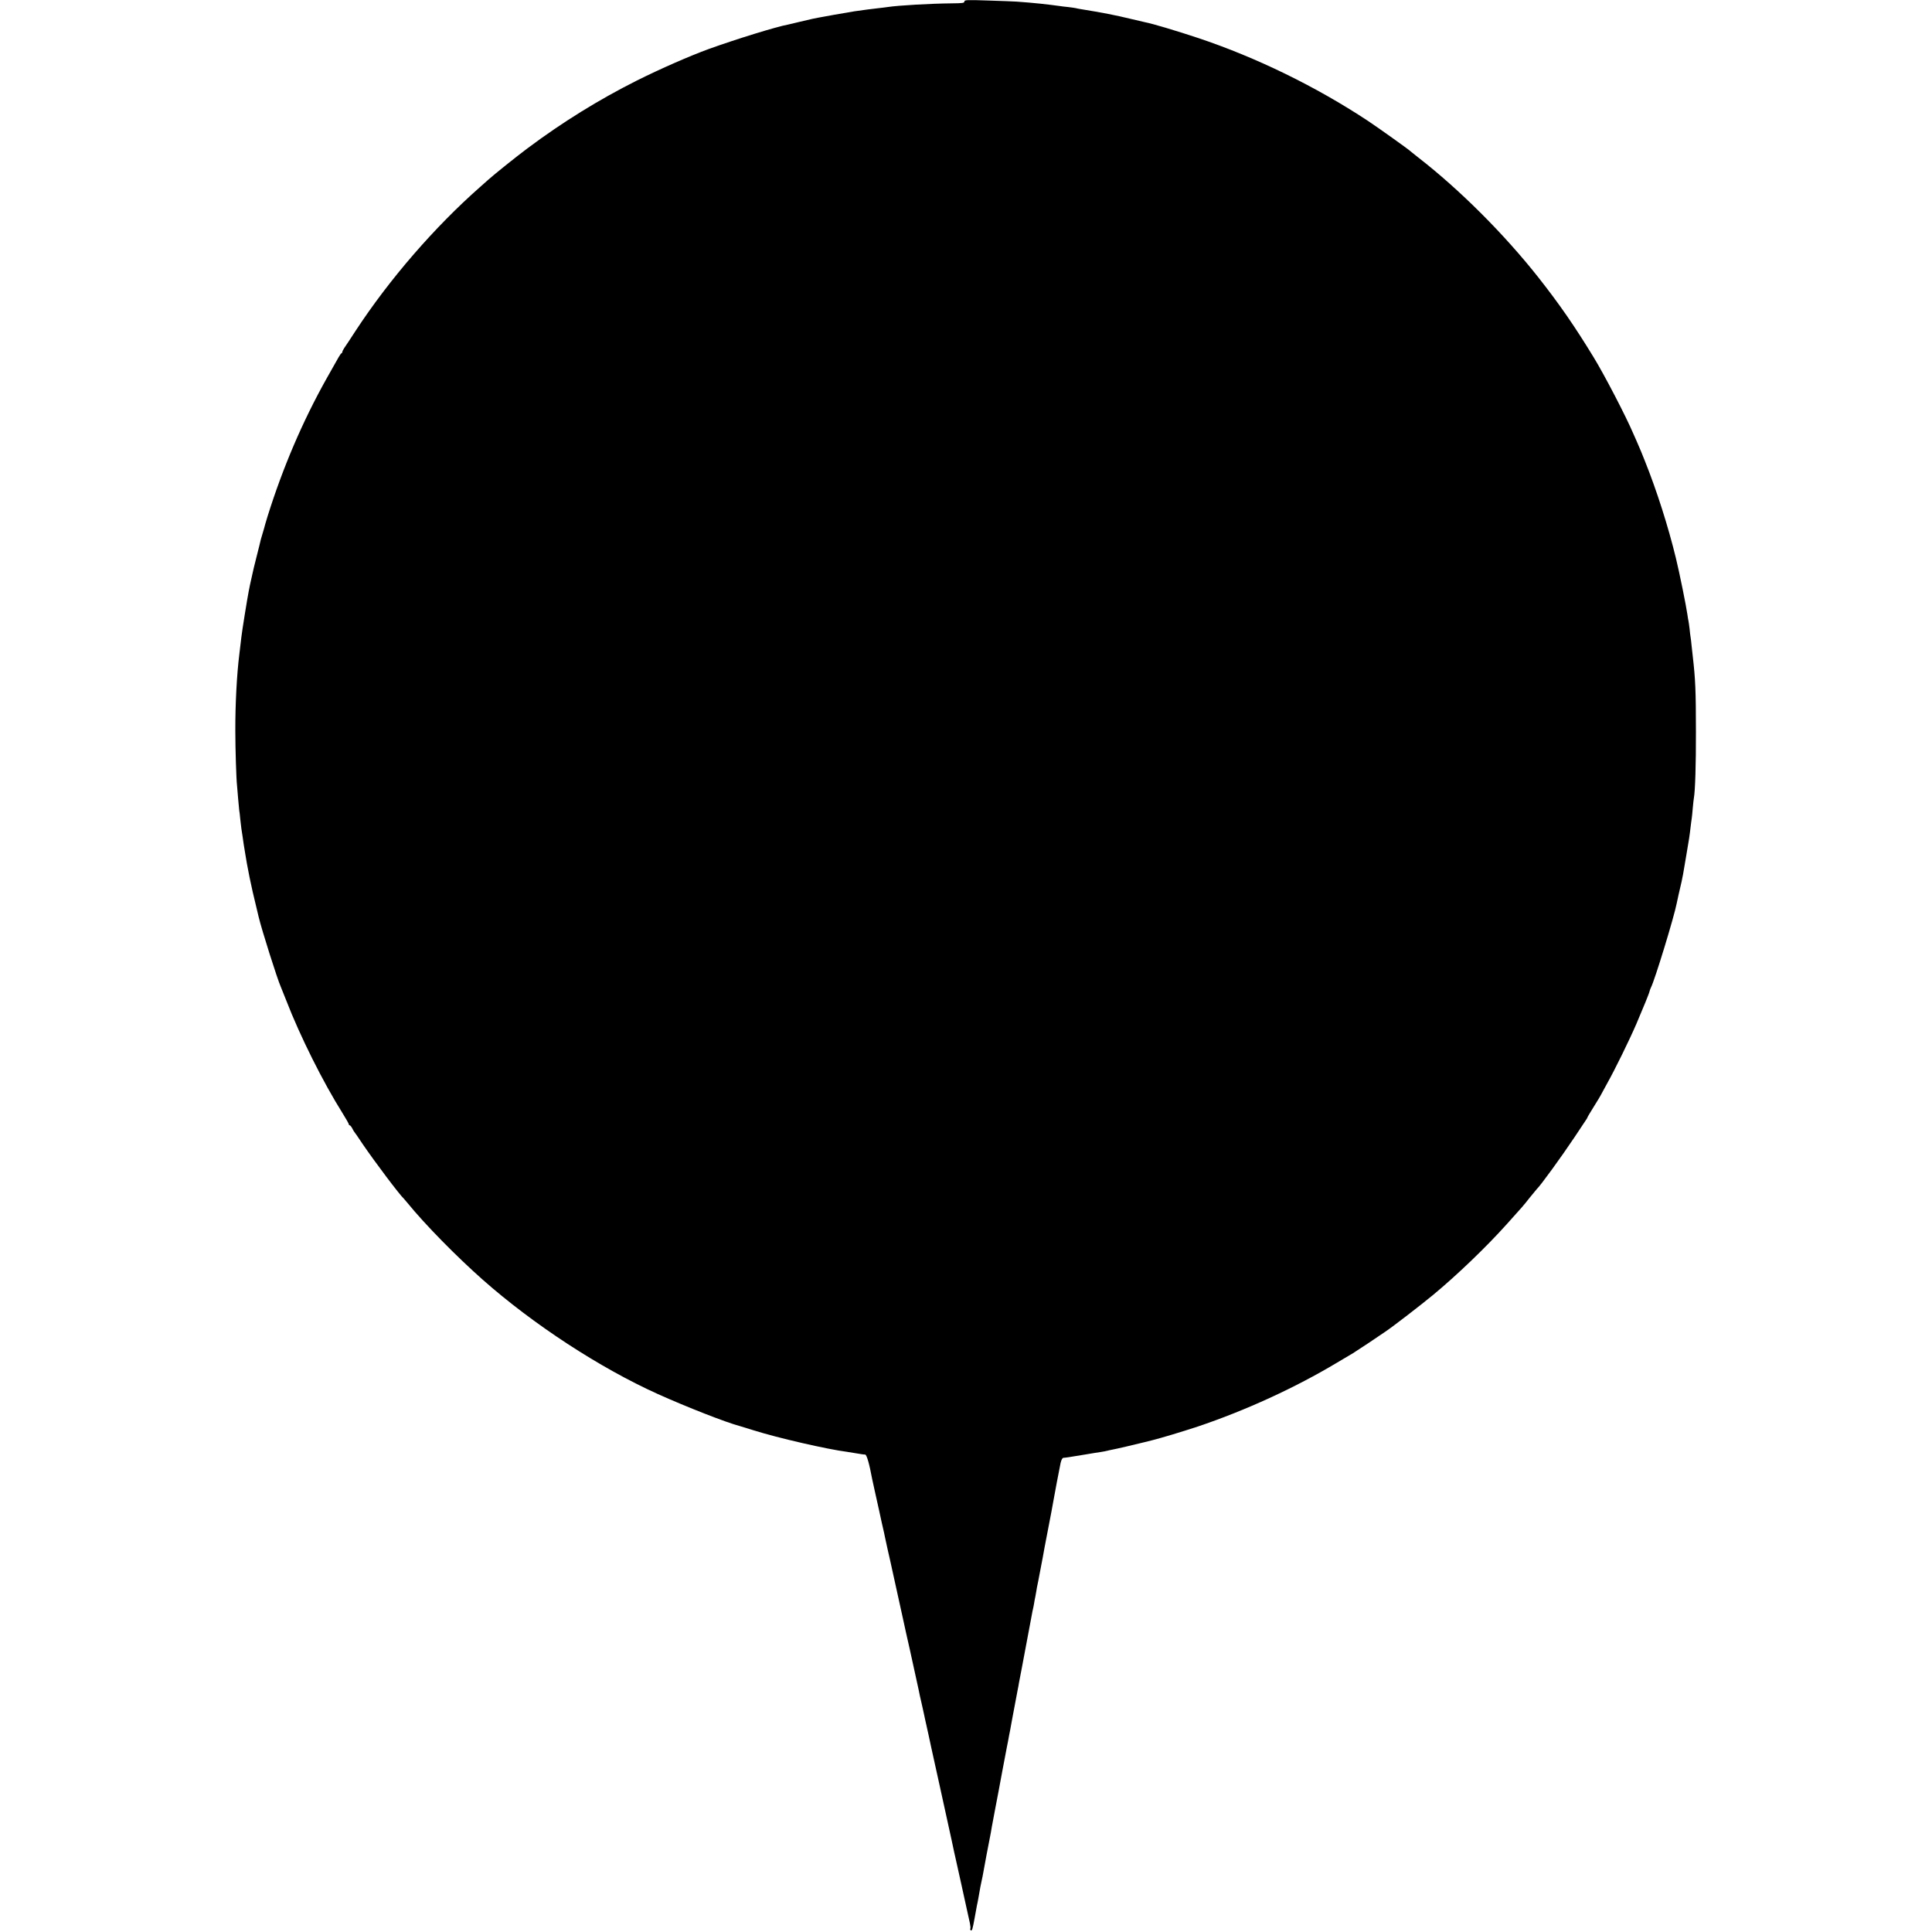
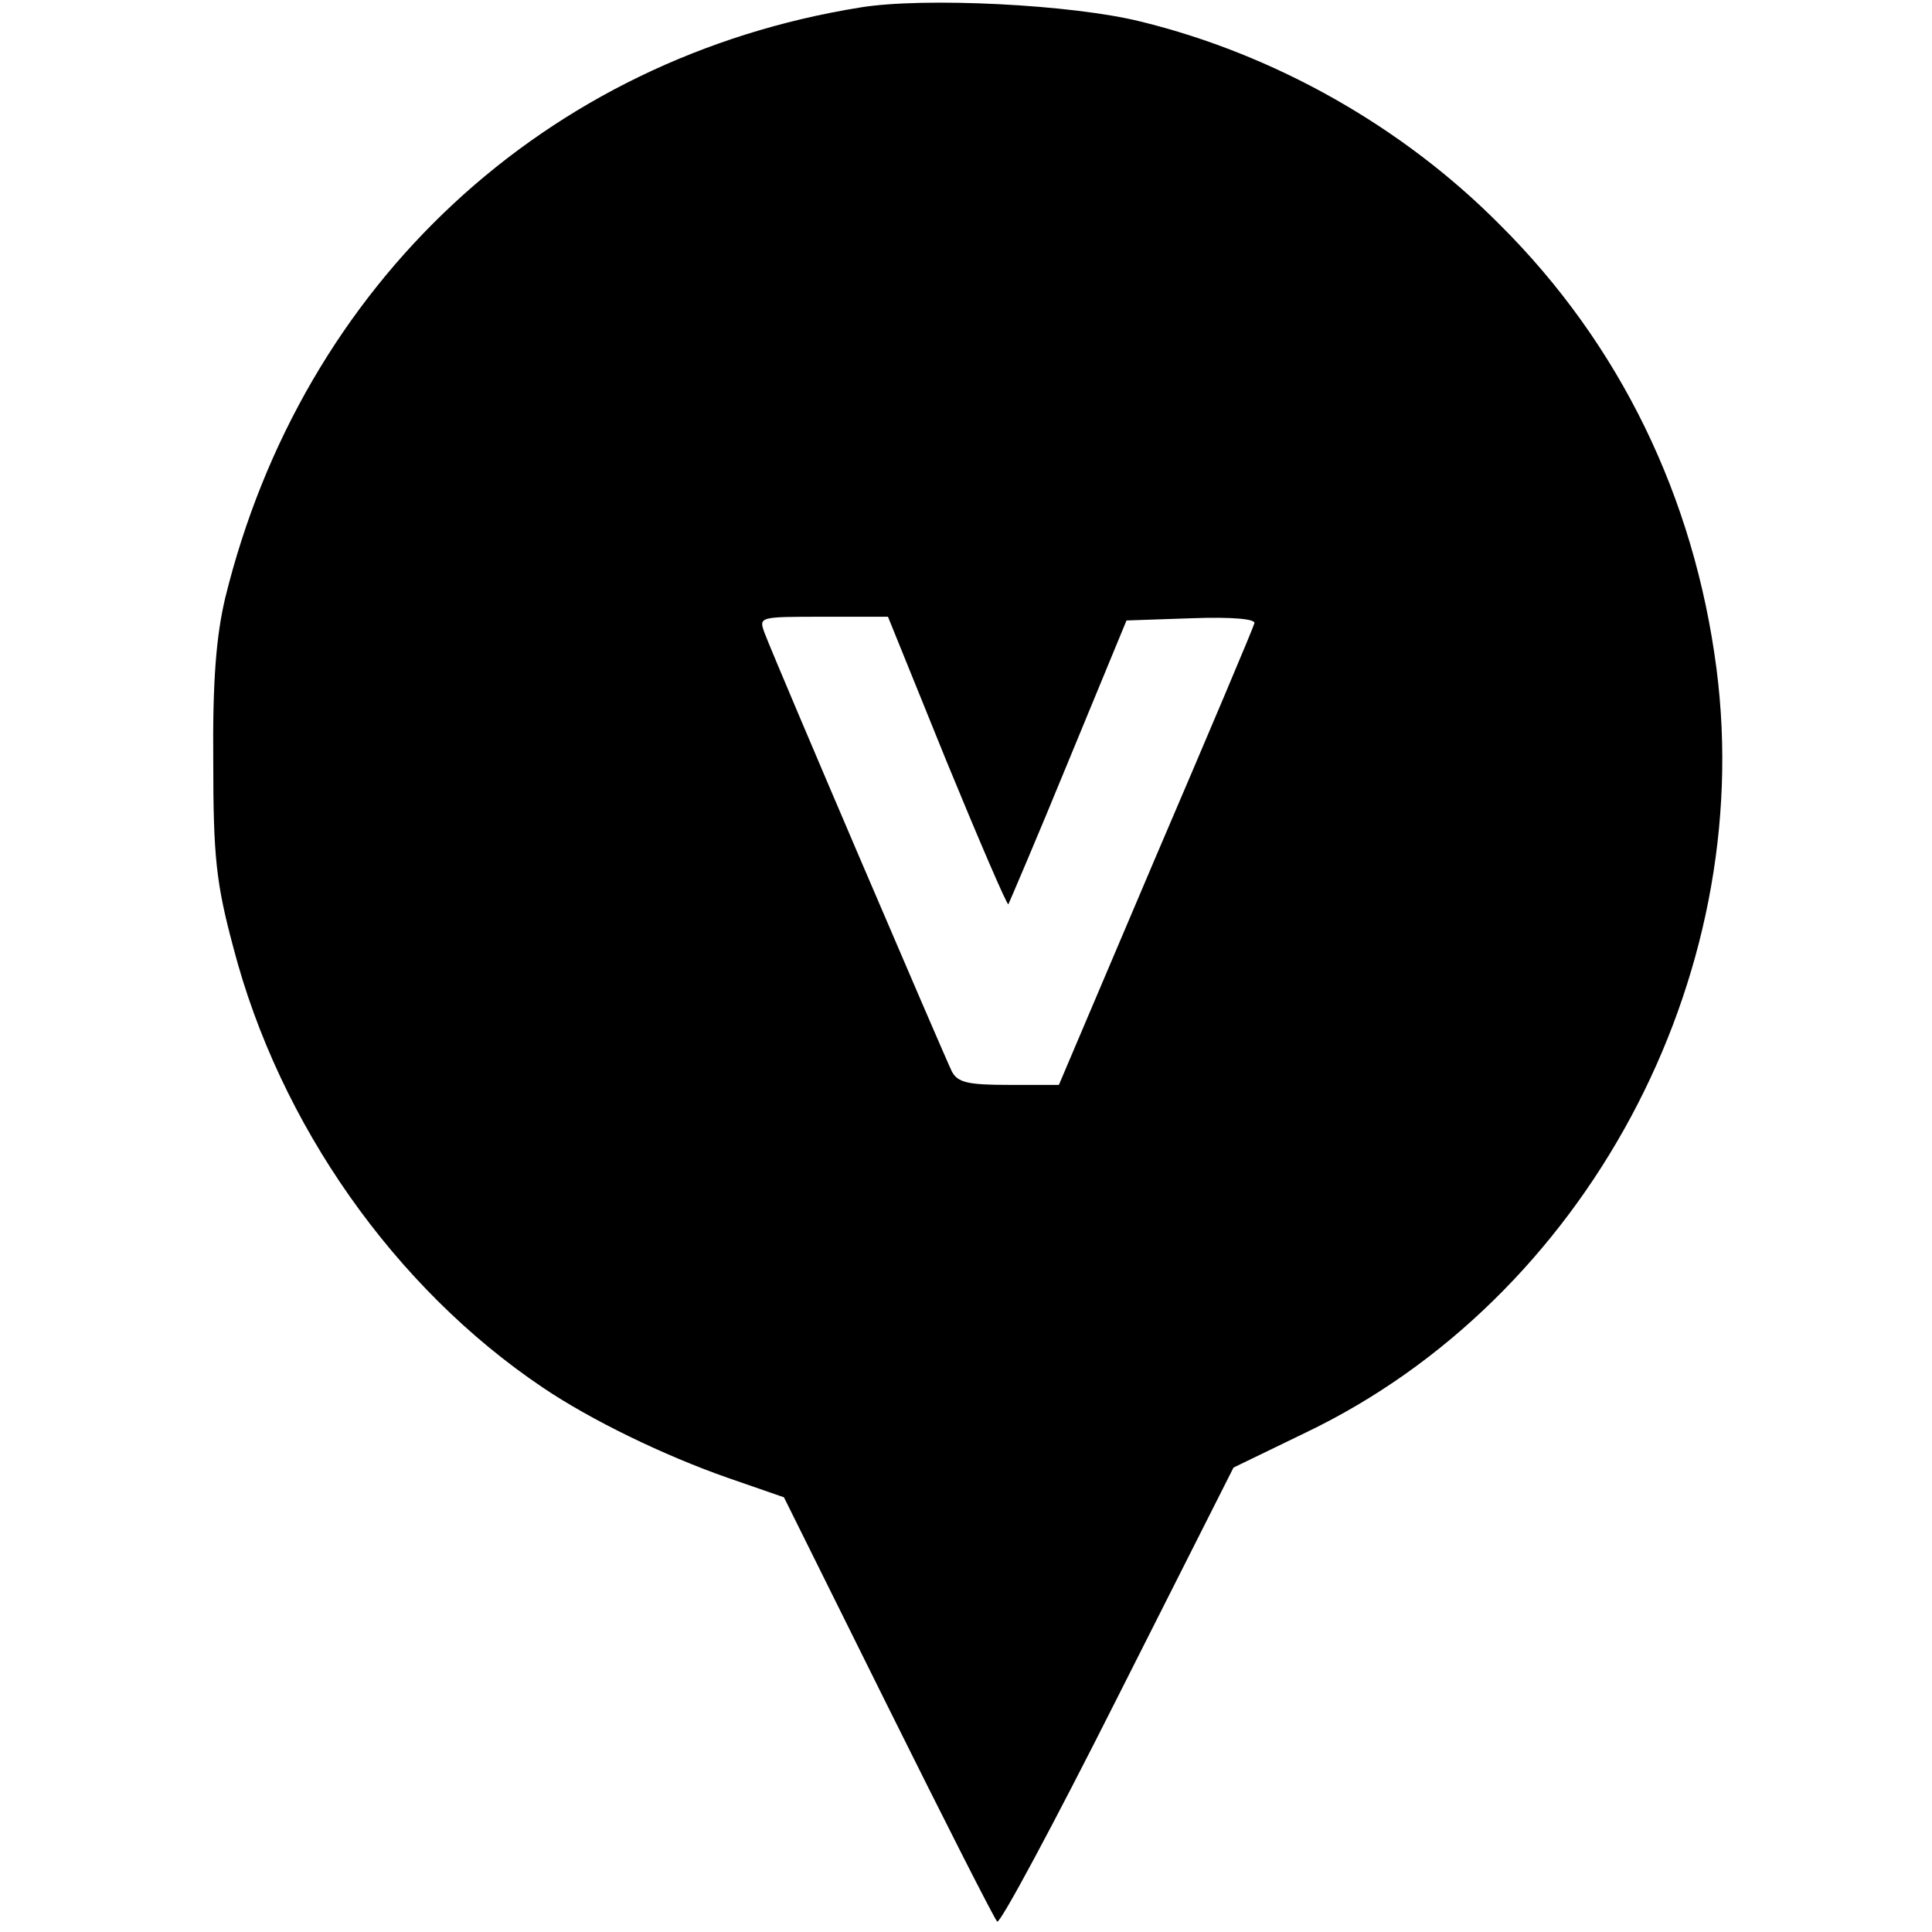
- <svg xmlns="http://www.w3.org/2000/svg" version="1.0" width="1789pt" height="1789pt" viewBox="0 0 1789 1789" preserveAspectRatio="xMidYMid meet">
-   <g transform="translate(0,1789) scale(0.1,-0.1)" fill="#000000" stroke="none">
-     <path d="M8930 17876 c0 -14 -16 -16 -117 -17 -199 -2 -494 -19 -593 -34 -14 -2 -50 -7 -80 -10 -49 -5 -163 -20 -230 -30 -51 -8 -325 -56 -335 -59 -5 -1 -28 -6 -50 -10 -22 -5 -76 -17 -120 -28 -44 -11 -91 -22 -105 -25 -107 -19 -482 -135 -735 -226 -178 -65 -448 -183 -670 -294 -348 -175 -685 -383 -1010 -626 -110 -82 -311 -244 -360 -288 -11 -10 -47 -42 -80 -71 -419 -369 -837 -851 -1150 -1328 -48 -74 -96 -147 -107 -162 -10 -15 -18 -31 -18 -37 0 -5 -4 -11 -8 -13 -9 -3 -15 -14 -139 -235 -222 -397 -403 -820 -545 -1273 -16 -52 -31 -104 -33 -114 -3 -10 -9 -33 -15 -51 -6 -18 -12 -41 -15 -51 -2 -10 -19 -80 -38 -154 -19 -74 -38 -153 -42 -175 -5 -22 -9 -42 -10 -45 -1 -3 -5 -23 -10 -45 -4 -22 -10 -49 -12 -60 -11 -54 -62 -368 -68 -425 -8 -67 -10 -81 -19 -160 -23 -183 -38 -463 -37 -710 0 -165 9 -449 16 -505 2 -16 6 -70 10 -120 4 -49 9 -98 10 -107 2 -9 7 -48 10 -85 4 -37 9 -75 10 -85 2 -9 6 -38 10 -65 11 -76 13 -94 25 -163 6 -36 13 -78 16 -95 3 -16 14 -75 25 -130 17 -84 32 -150 84 -365 29 -122 173 -576 204 -645 5 -11 28 -69 52 -130 127 -329 341 -757 521 -1043 32 -51 58 -97 58 -103 0 -5 4 -9 8 -9 5 0 15 -12 23 -27 8 -16 16 -30 19 -33 3 -3 39 -54 79 -115 114 -167 343 -471 381 -505 3 -3 18 -21 34 -40 162 -199 450 -492 696 -710 467 -413 1084 -816 1620 -1058 269 -121 637 -265 760 -297 8 -3 67 -21 130 -40 226 -71 679 -175 865 -199 24 -4 102 -16 130 -21 11 -2 27 -4 36 -4 15 -1 39 -86 65 -226 3 -16 14 -66 24 -110 10 -44 28 -125 40 -180 12 -55 23 -107 25 -115 18 -76 27 -119 31 -140 3 -14 14 -65 25 -115 12 -49 22 -99 25 -110 2 -11 27 -123 55 -250 28 -126 52 -237 54 -245 4 -22 64 -291 70 -315 5 -23 75 -340 81 -370 7 -37 12 -59 34 -155 12 -52 23 -106 26 -120 3 -14 16 -74 30 -135 13 -60 26 -119 28 -130 2 -11 41 -186 86 -390 45 -203 91 -413 102 -465 11 -52 22 -103 24 -113 2 -9 6 -25 8 -35 2 -9 28 -123 56 -252 28 -129 54 -244 56 -255 3 -11 7 -31 10 -45 3 -14 9 -44 15 -68 5 -24 7 -47 4 -52 -3 -5 -1 -11 4 -14 12 -8 16 5 37 119 9 50 18 99 20 110 3 11 9 43 14 70 17 98 21 121 30 160 5 22 12 56 15 75 7 41 51 277 70 370 2 14 7 38 9 53 3 15 16 87 30 160 14 73 27 143 30 157 5 31 72 383 80 425 4 17 8 39 10 50 2 11 7 36 10 55 4 19 8 42 10 50 2 8 6 31 9 50 4 19 9 49 12 65 18 98 37 198 50 265 3 14 8 39 10 55 3 17 15 77 26 135 41 217 88 466 94 500 3 19 8 42 10 50 2 8 7 31 10 50 3 19 8 49 12 65 3 17 7 39 9 50 1 11 9 54 18 95 15 75 33 169 43 225 2 17 24 131 48 255 24 124 46 239 48 255 8 49 57 306 68 358 8 32 16 47 27 48 21 1 47 5 192 29 63 11 133 22 155 25 22 4 48 8 57 11 10 3 30 7 45 10 34 6 215 48 298 69 33 8 67 17 76 19 90 23 267 76 419 126 443 149 902 359 1294 594 65 39 131 78 145 86 14 9 79 51 145 95 65 44 134 91 154 104 69 46 327 245 442 340 221 183 493 444 683 656 145 161 150 166 212 245 33 41 63 77 66 80 29 25 229 300 349 480 45 69 91 137 101 152 11 15 19 29 19 32 0 3 27 48 60 101 33 53 60 97 60 99 0 1 28 52 61 112 71 126 206 401 272 554 61 143 118 281 122 302 2 9 8 25 13 35 35 67 214 653 238 778 4 21 28 130 45 200 5 22 11 54 14 70 3 17 16 93 29 170 26 149 32 191 41 270 3 28 8 61 10 75 2 14 7 59 10 100 4 41 8 82 10 90 12 65 20 312 19 615 0 377 -5 487 -29 695 -2 19 -7 64 -11 100 -3 36 -8 73 -10 84 -2 10 -6 44 -9 75 -4 31 -8 63 -10 71 -2 8 -7 35 -10 60 -11 78 -74 390 -106 520 -71 293 -177 626 -289 905 -29 74 -39 97 -75 180 -8 17 -21 48 -31 70 -67 158 -268 545 -368 708 -175 287 -317 492 -510 737 -318 403 -731 815 -1111 1110 -38 30 -72 57 -75 60 -11 13 -303 221 -395 282 -482 318 -1034 587 -1570 766 -189 63 -426 134 -491 146 -10 2 -66 15 -124 29 -152 37 -271 60 -475 93 -16 3 -37 6 -45 9 -8 2 -40 6 -71 10 -31 3 -65 7 -75 9 -11 2 -48 7 -84 11 -36 4 -79 9 -96 11 -17 2 -65 6 -105 10 -41 3 -92 7 -114 9 -22 2 -140 6 -262 10 -202 7 -223 6 -223 -9z" />
+ <svg xmlns="http://www.w3.org/2000/svg" version="1.0" width="260pt" height="260pt" viewBox="0 0 260 260" preserveAspectRatio="xMidYMid meet">
+   <g transform="translate(0,260) scale(0.1,-0.1)" fill="#000000" stroke="none">
+     <path d="M1158 2590 c-424 -68 -751 -371 -855 -795 -12 -51 -17 -111 -16 -220 0 -129 4 -164 27 -250 62 -238 217 -458 416 -592 65 -44 164 -92 250 -122 l75 -26 140 -282 c77 -155 143 -285 147 -289 4 -3 77 133 162 302 l156 309 97 47 c376 180 607 610 553 1028 -30 231 -130 437 -292 598 -131 132 -303 229 -483 273 -92 23 -291 33 -377 19z m116 -1015 c44 -107 81 -193 83 -192 1 2 38 88 81 193 l78 189 88 3 c54 2 87 -1 84 -7 -1 -5 -61 -147 -133 -315 l-130 -306 -67 0 c-55 0 -69 3 -77 18 -9 18 -234 543 -252 590 -8 22 -8 22 79 22 l87 0 79 -195z" />
  </g>
</svg>
